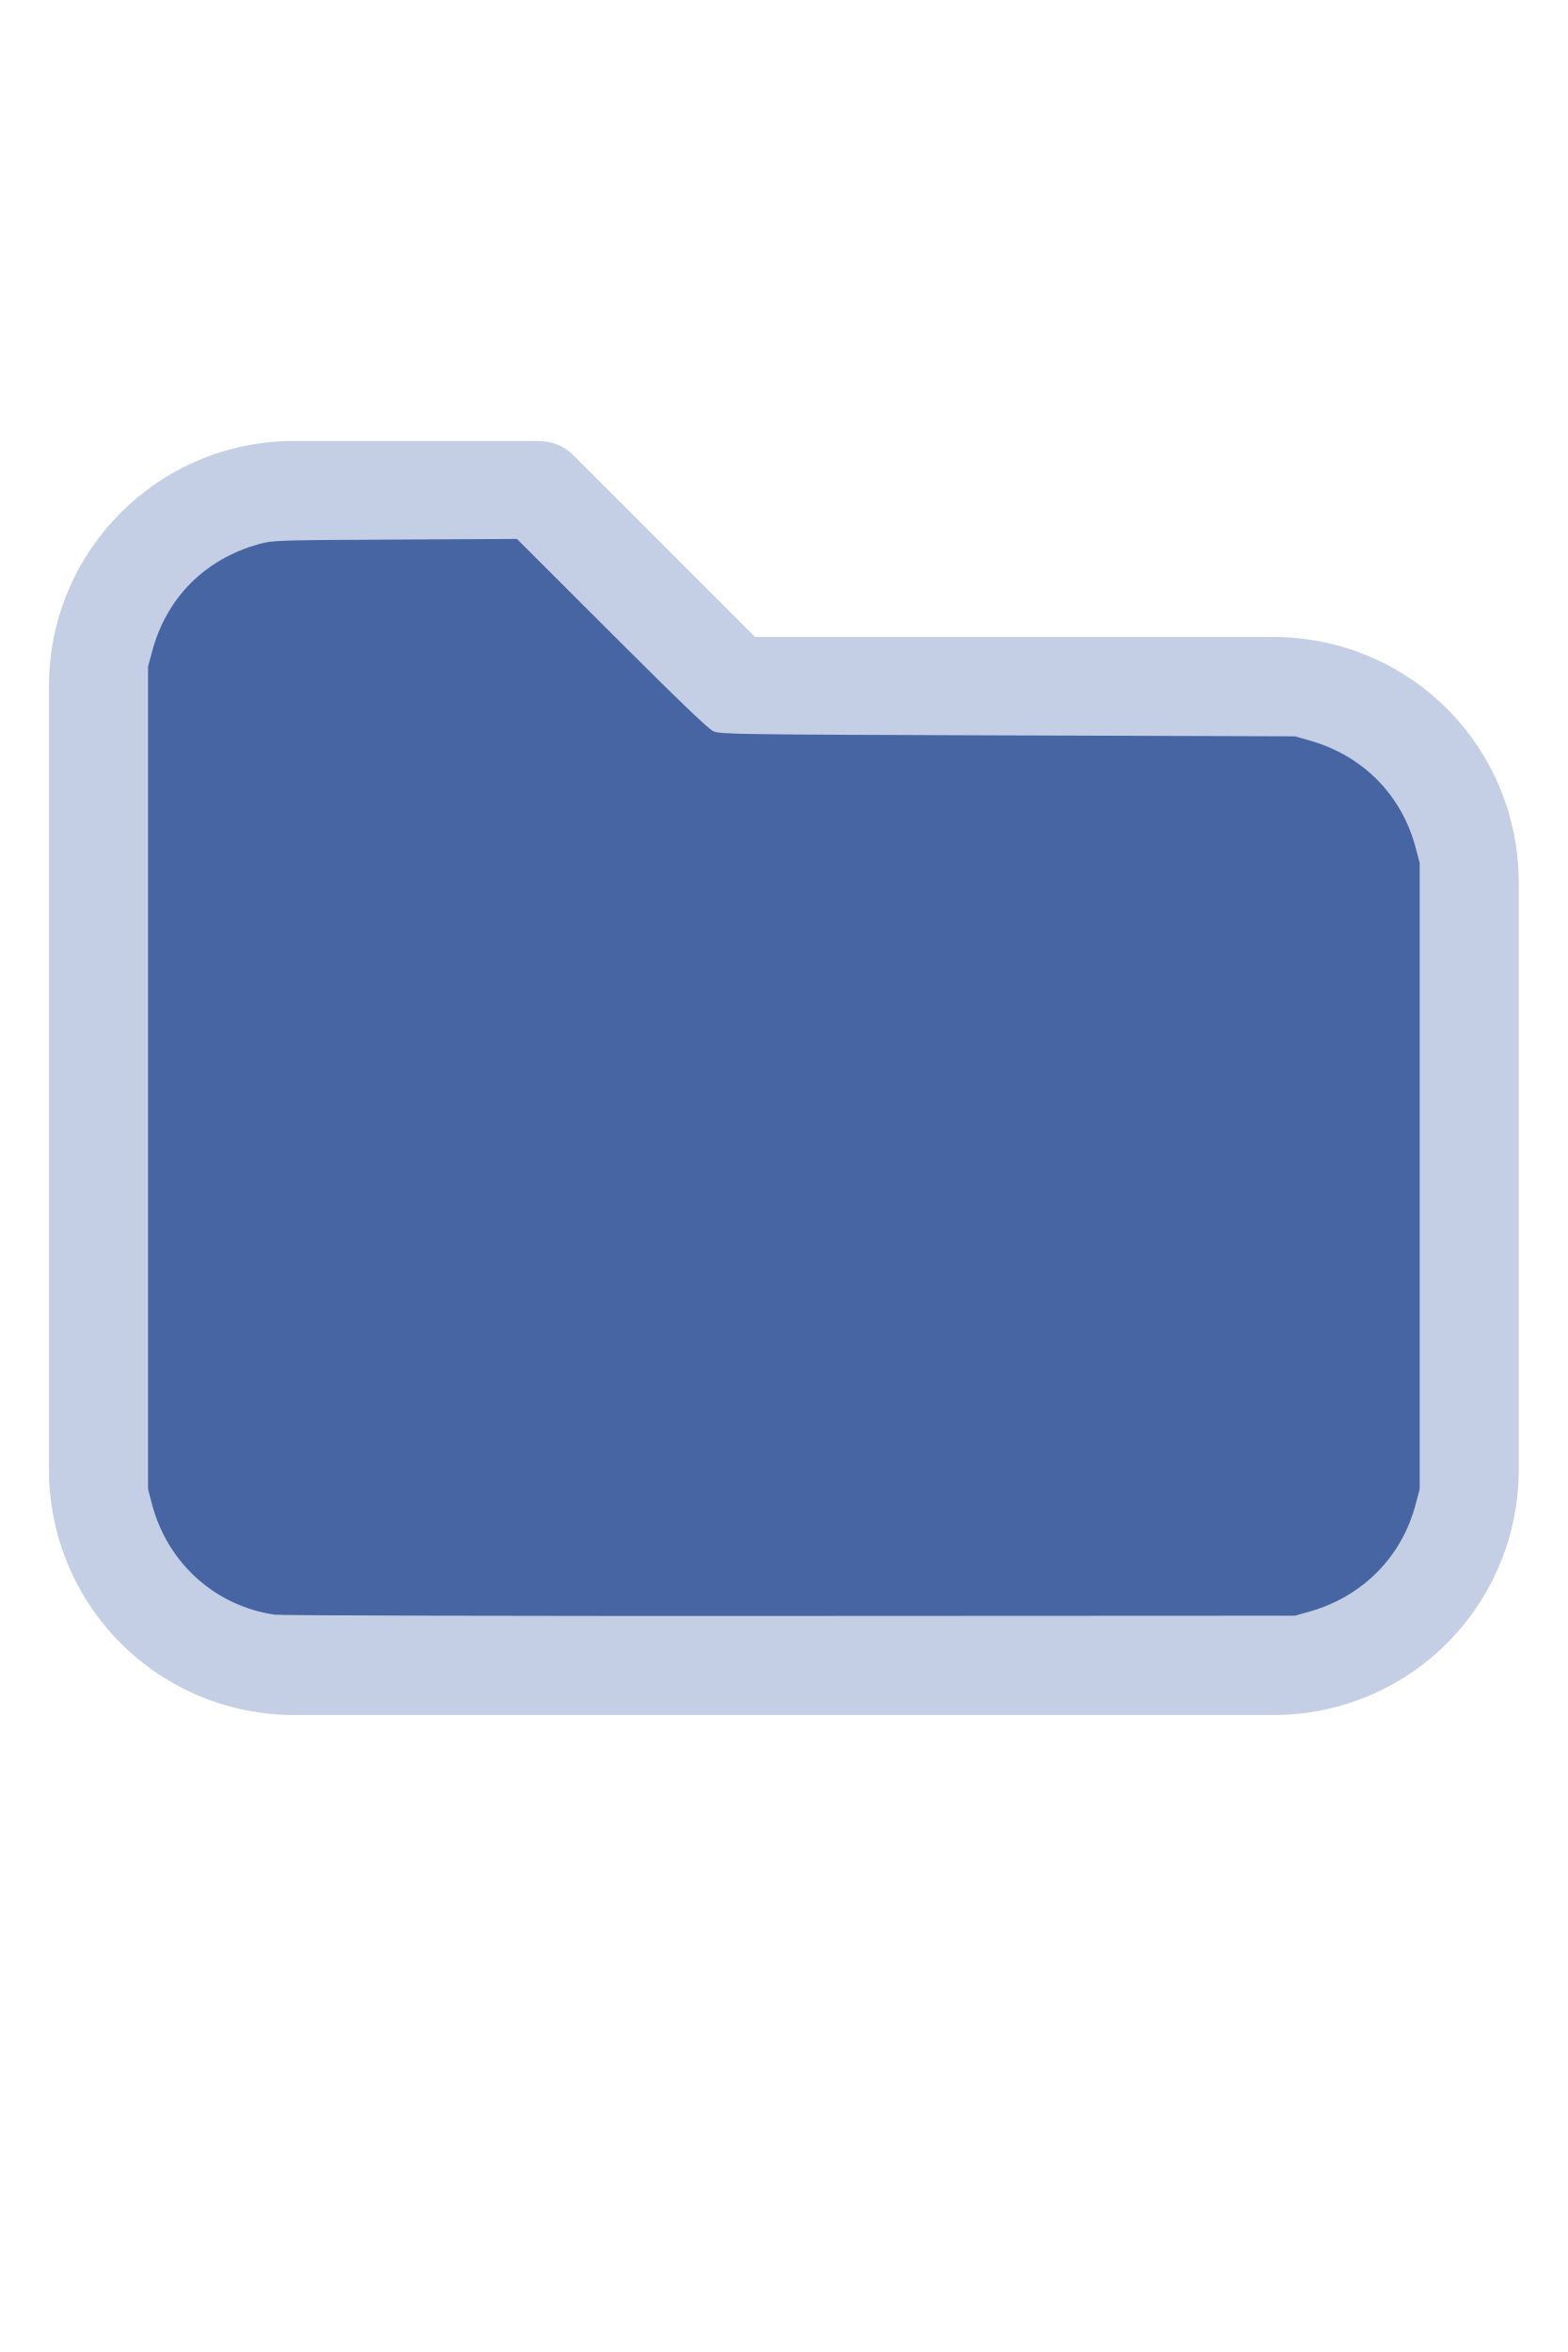
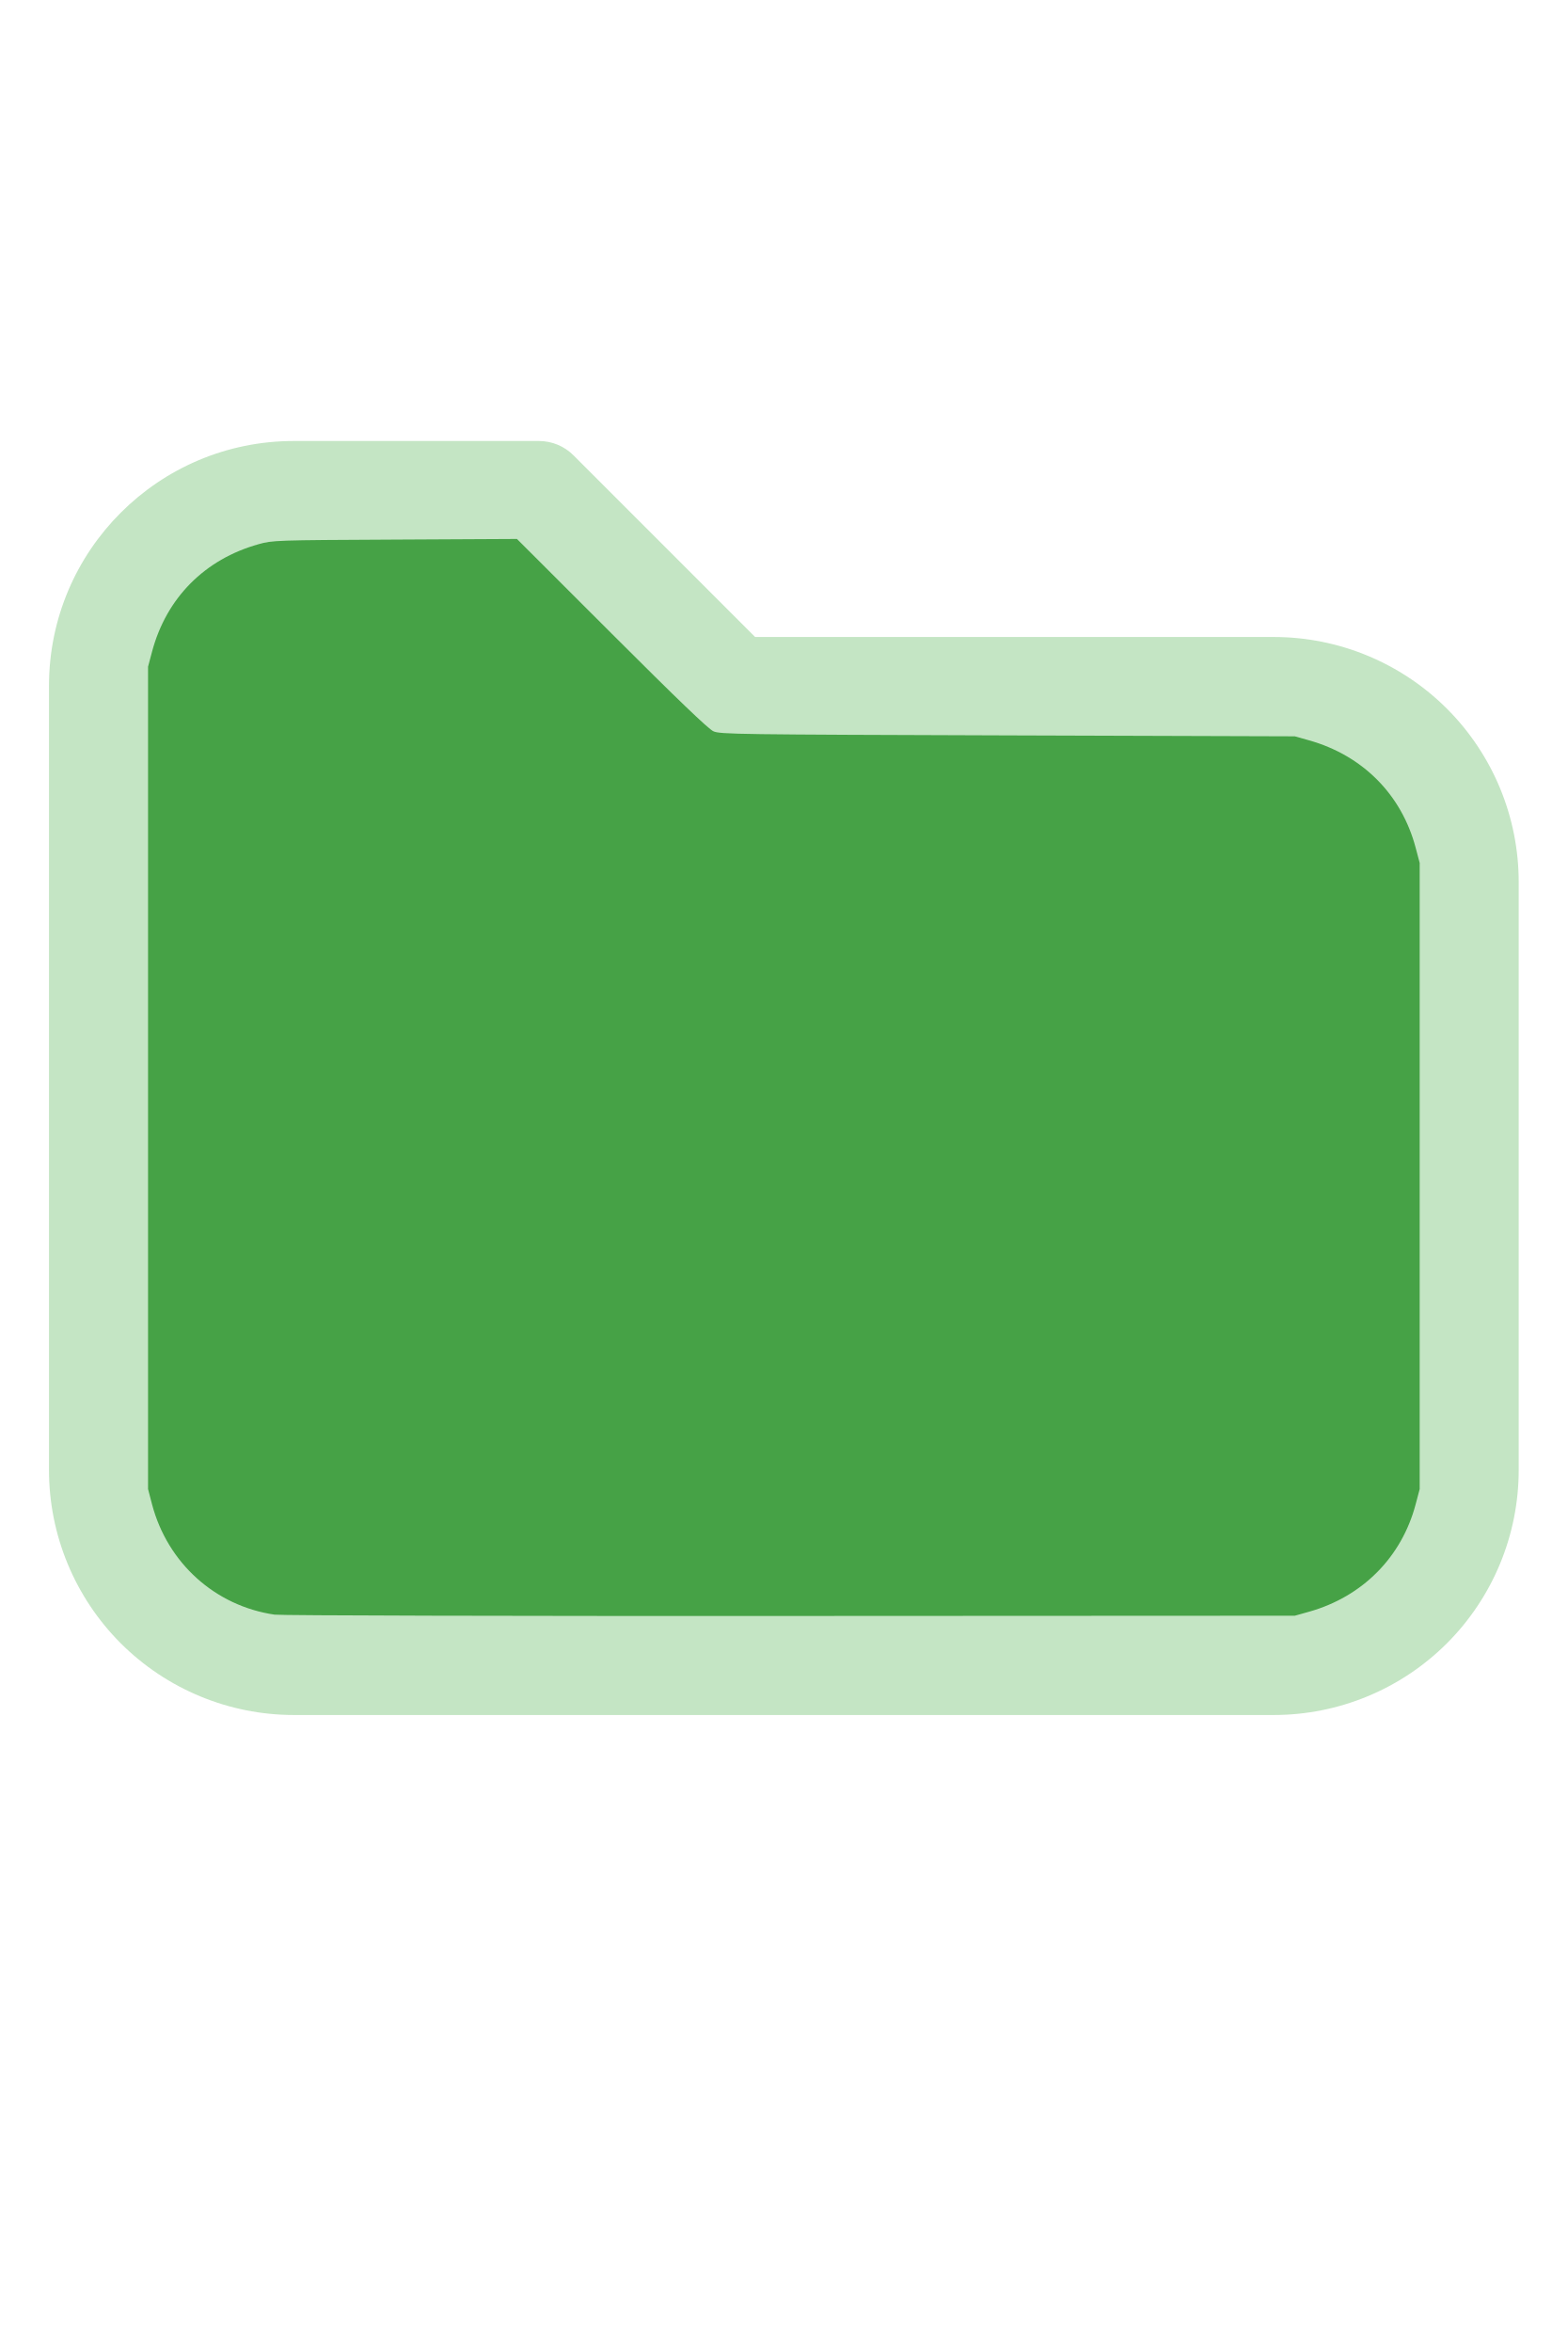
<svg xmlns="http://www.w3.org/2000/svg" version="1.1" width="16" height="24" viewBox="0 0 32 32" xml:space="preserve">
-   <g style="fill:#C4CFE5;">
+   <g style="fill:#C4E5C4;">
    <path d="M1,5.998l-0,16.002c-0,1.326 0.527,2.598 1.464,3.536c0.938,0.937 2.21,1.464 3.536,1.464c5.322,0 14.678,-0 20,0c1.326,0 2.598,-0.527 3.536,-1.464c0.937,-0.938 1.464,-2.21 1.464,-3.536c0,-3.486 0,-8.514 0,-12c0,-1.326 -0.527,-2.598 -1.464,-3.536c-0.938,-0.937 -2.21,-1.464 -3.536,-1.464c-0,0 -10.586,0 -10.586,0c0,-0 -3.707,-3.707 -3.707,-3.707c-0.187,-0.188 -0.442,-0.293 -0.707,-0.293l-5.002,0c-2.76,0 -4.998,2.238 -4.998,4.998Zm2,-0l-0,16.002c-0,0.796 0.316,1.559 0.879,2.121c0.562,0.563 1.325,0.879 2.121,0.879l20,0c0.796,0 1.559,-0.316 2.121,-0.879c0.563,-0.562 0.879,-1.325 0.879,-2.121c0,-3.486 0,-8.514 0,-12c0,-0.796 -0.316,-1.559 -0.879,-2.121c-0.562,-0.563 -1.325,-0.879 -2.121,-0.879c-7.738,0 -11,0 -11,0c-0.265,0 -0.52,-0.105 -0.707,-0.293c-0,0 -3.707,-3.707 -3.707,-3.707c-0,0 -4.588,0 -4.588,0c-1.656,0 -2.998,1.342 -2.998,2.998Z" />
  </g>
-   <g style="fill:#4665A2;stroke-width:0;">
+   <g style="fill:#46A246;stroke-width:0;">
    <path d="M 5.606,24.952 C 4.392,24.775 3.42,23.9 3.103,22.699 L 3.022,22.389 V 13.998 5.606 L 3.104,5.298 C 3.396,4.203 4.18,3.412 5.279,3.106 5.565,3.026 5.615,3.024 8.061,3.012 l 2.491,-0.013 1.932,1.93 c 1.344,1.343 1.976,1.95 2.078,1.995 0.137,0.062 0.474,0.066 6.007,0.084 l 5.861,0.019 0.291,0.082 c 1.095,0.308 1.89,1.109 2.176,2.193 l 0.082,0.309 V 16 22.389 l -0.082,0.309 c -0.284,1.079 -1.086,1.888 -2.176,2.194 l -0.291,0.082 -10.303,0.005 c -5.7,0.003 -10.4,-0.009 -10.521,-0.027 z" />
  </g>
</svg>
